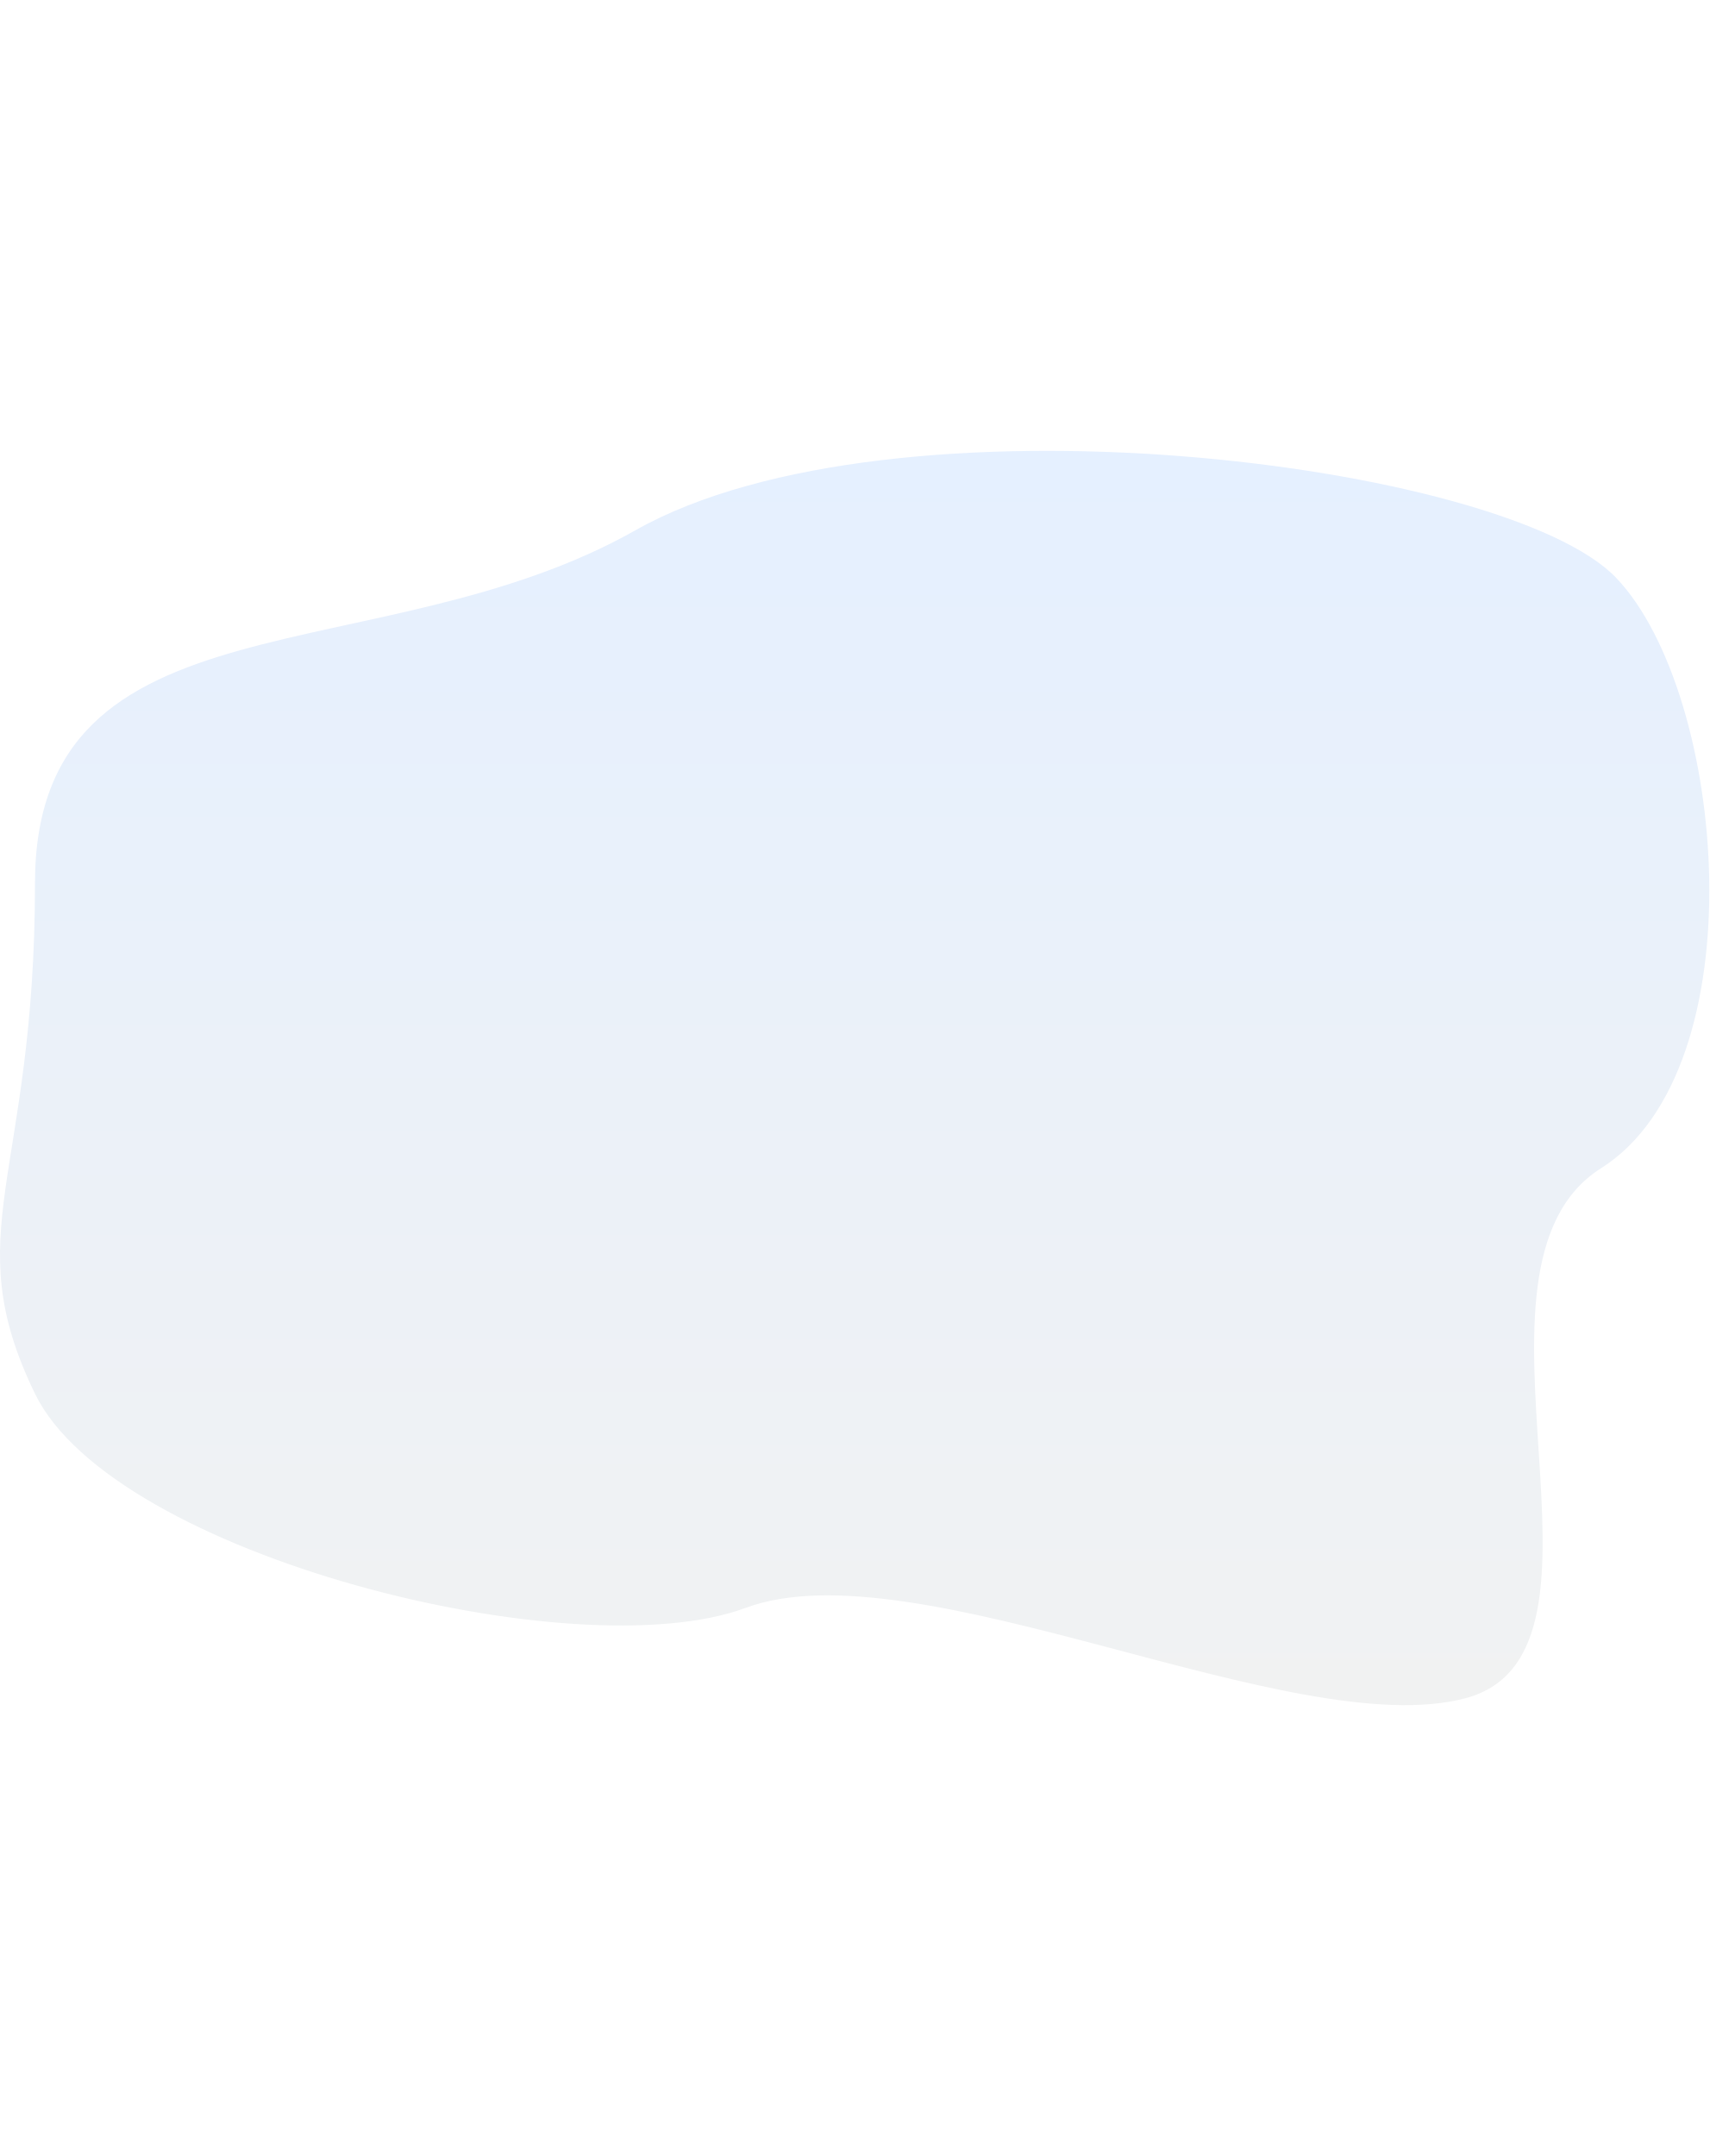
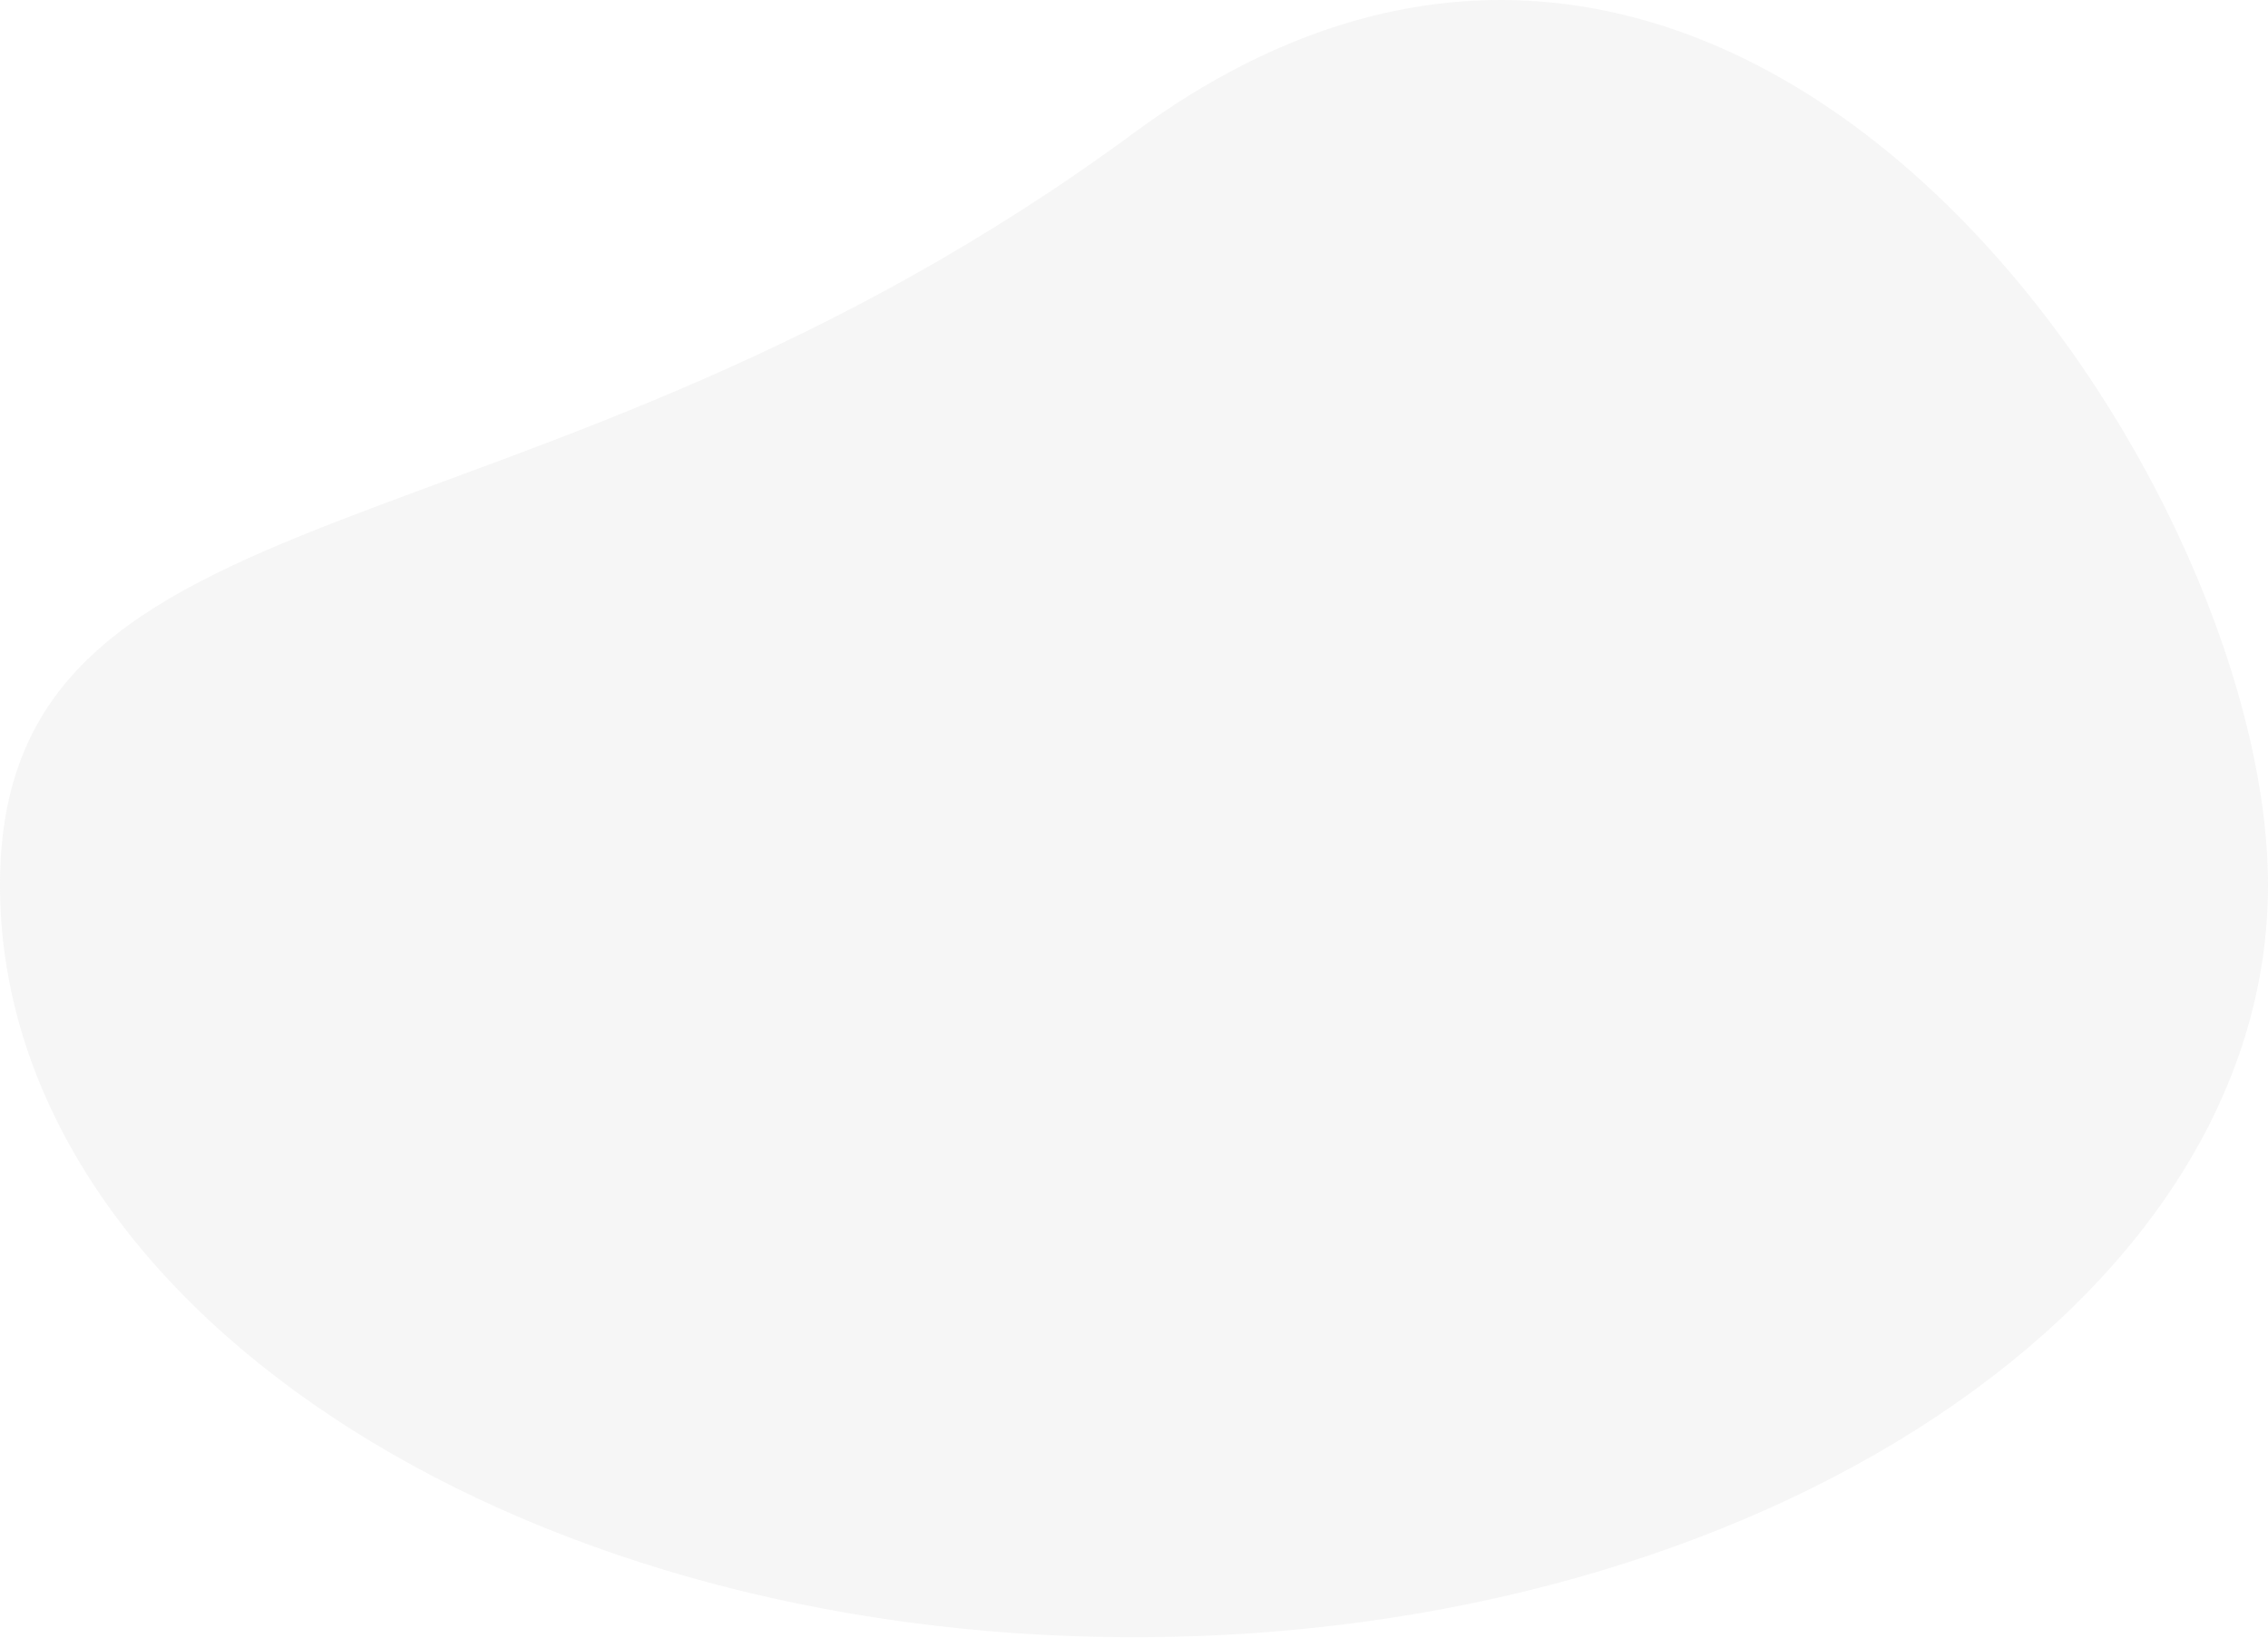
- <svg xmlns="http://www.w3.org/2000/svg" width="714.693" height="901.387" viewBox="0 0 1514.693 1111.387">
+ <svg xmlns="http://www.w3.org/2000/svg" width="1153" height="832.542" viewBox="0 0 1153 832.542">
  <defs>
-     <style>.a{fill:url(#a);}</style>
-     <linearGradient id="a" x1="0.5" x2="0.5" y2="1" gradientUnits="objectBoundingBox">
-       <stop offset="0" stop-color="#E5F0FF" />
-       <stop offset="1" stop-color="#F1F2F2" />
-     </linearGradient>
+     <style>.a{fill:rgba(239,239,239,0.56);}</style>
  </defs>
-   <path class="a" d="M5506.053,245.136c227.547-128.663,771.384-60.655,869.229,42.275s126.188,434.668-13.539,522.99,32.7,428.8-120.024,469.568S5754.693,1143.9,5603.7,1199.952s-559.938-46.137-629.7-189.768,0-190.668,0-452.235S5278.506,373.8,5506.053,245.136Z" transform="translate(-4942.996 -174.746)" />
+   <path class="a" d="M576.5,0C883.492-226.313,1153,171.251,1153,382.5S894.892,765,576.5,765,0,593.749,0,382.5,269.508,226.313,576.5,0Z" transform="translate(0 67.542)" />
</svg>
